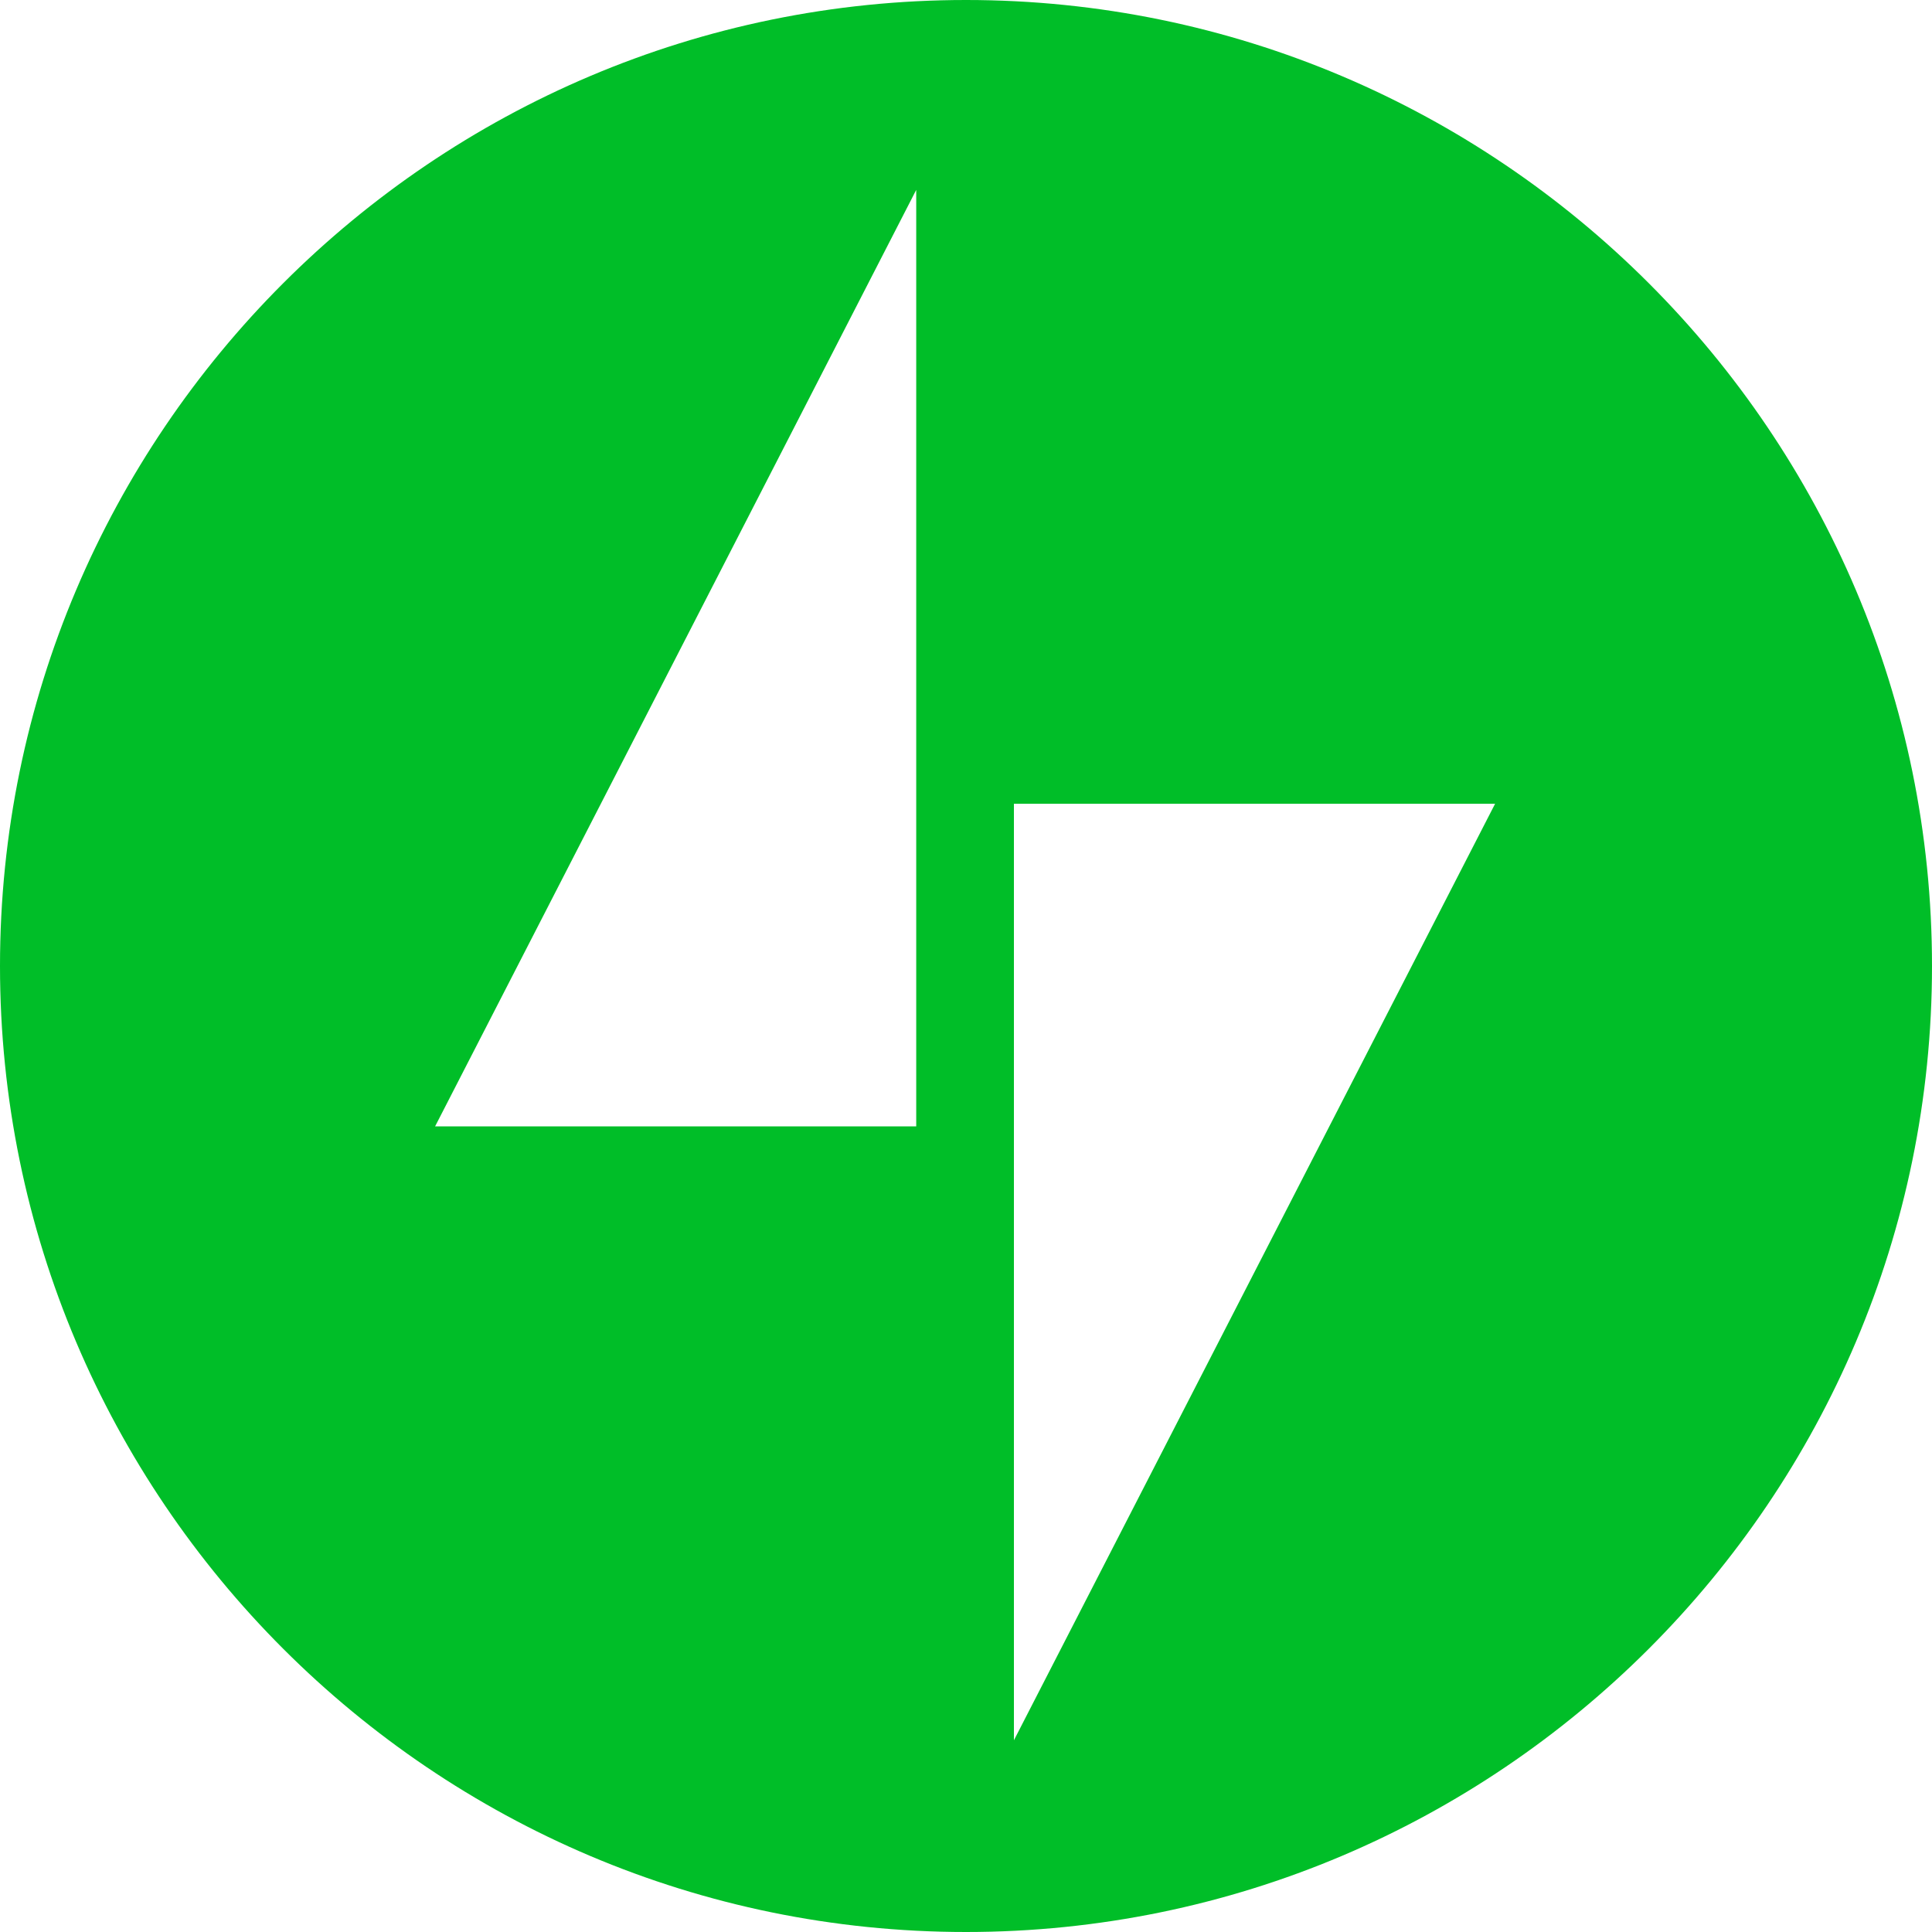
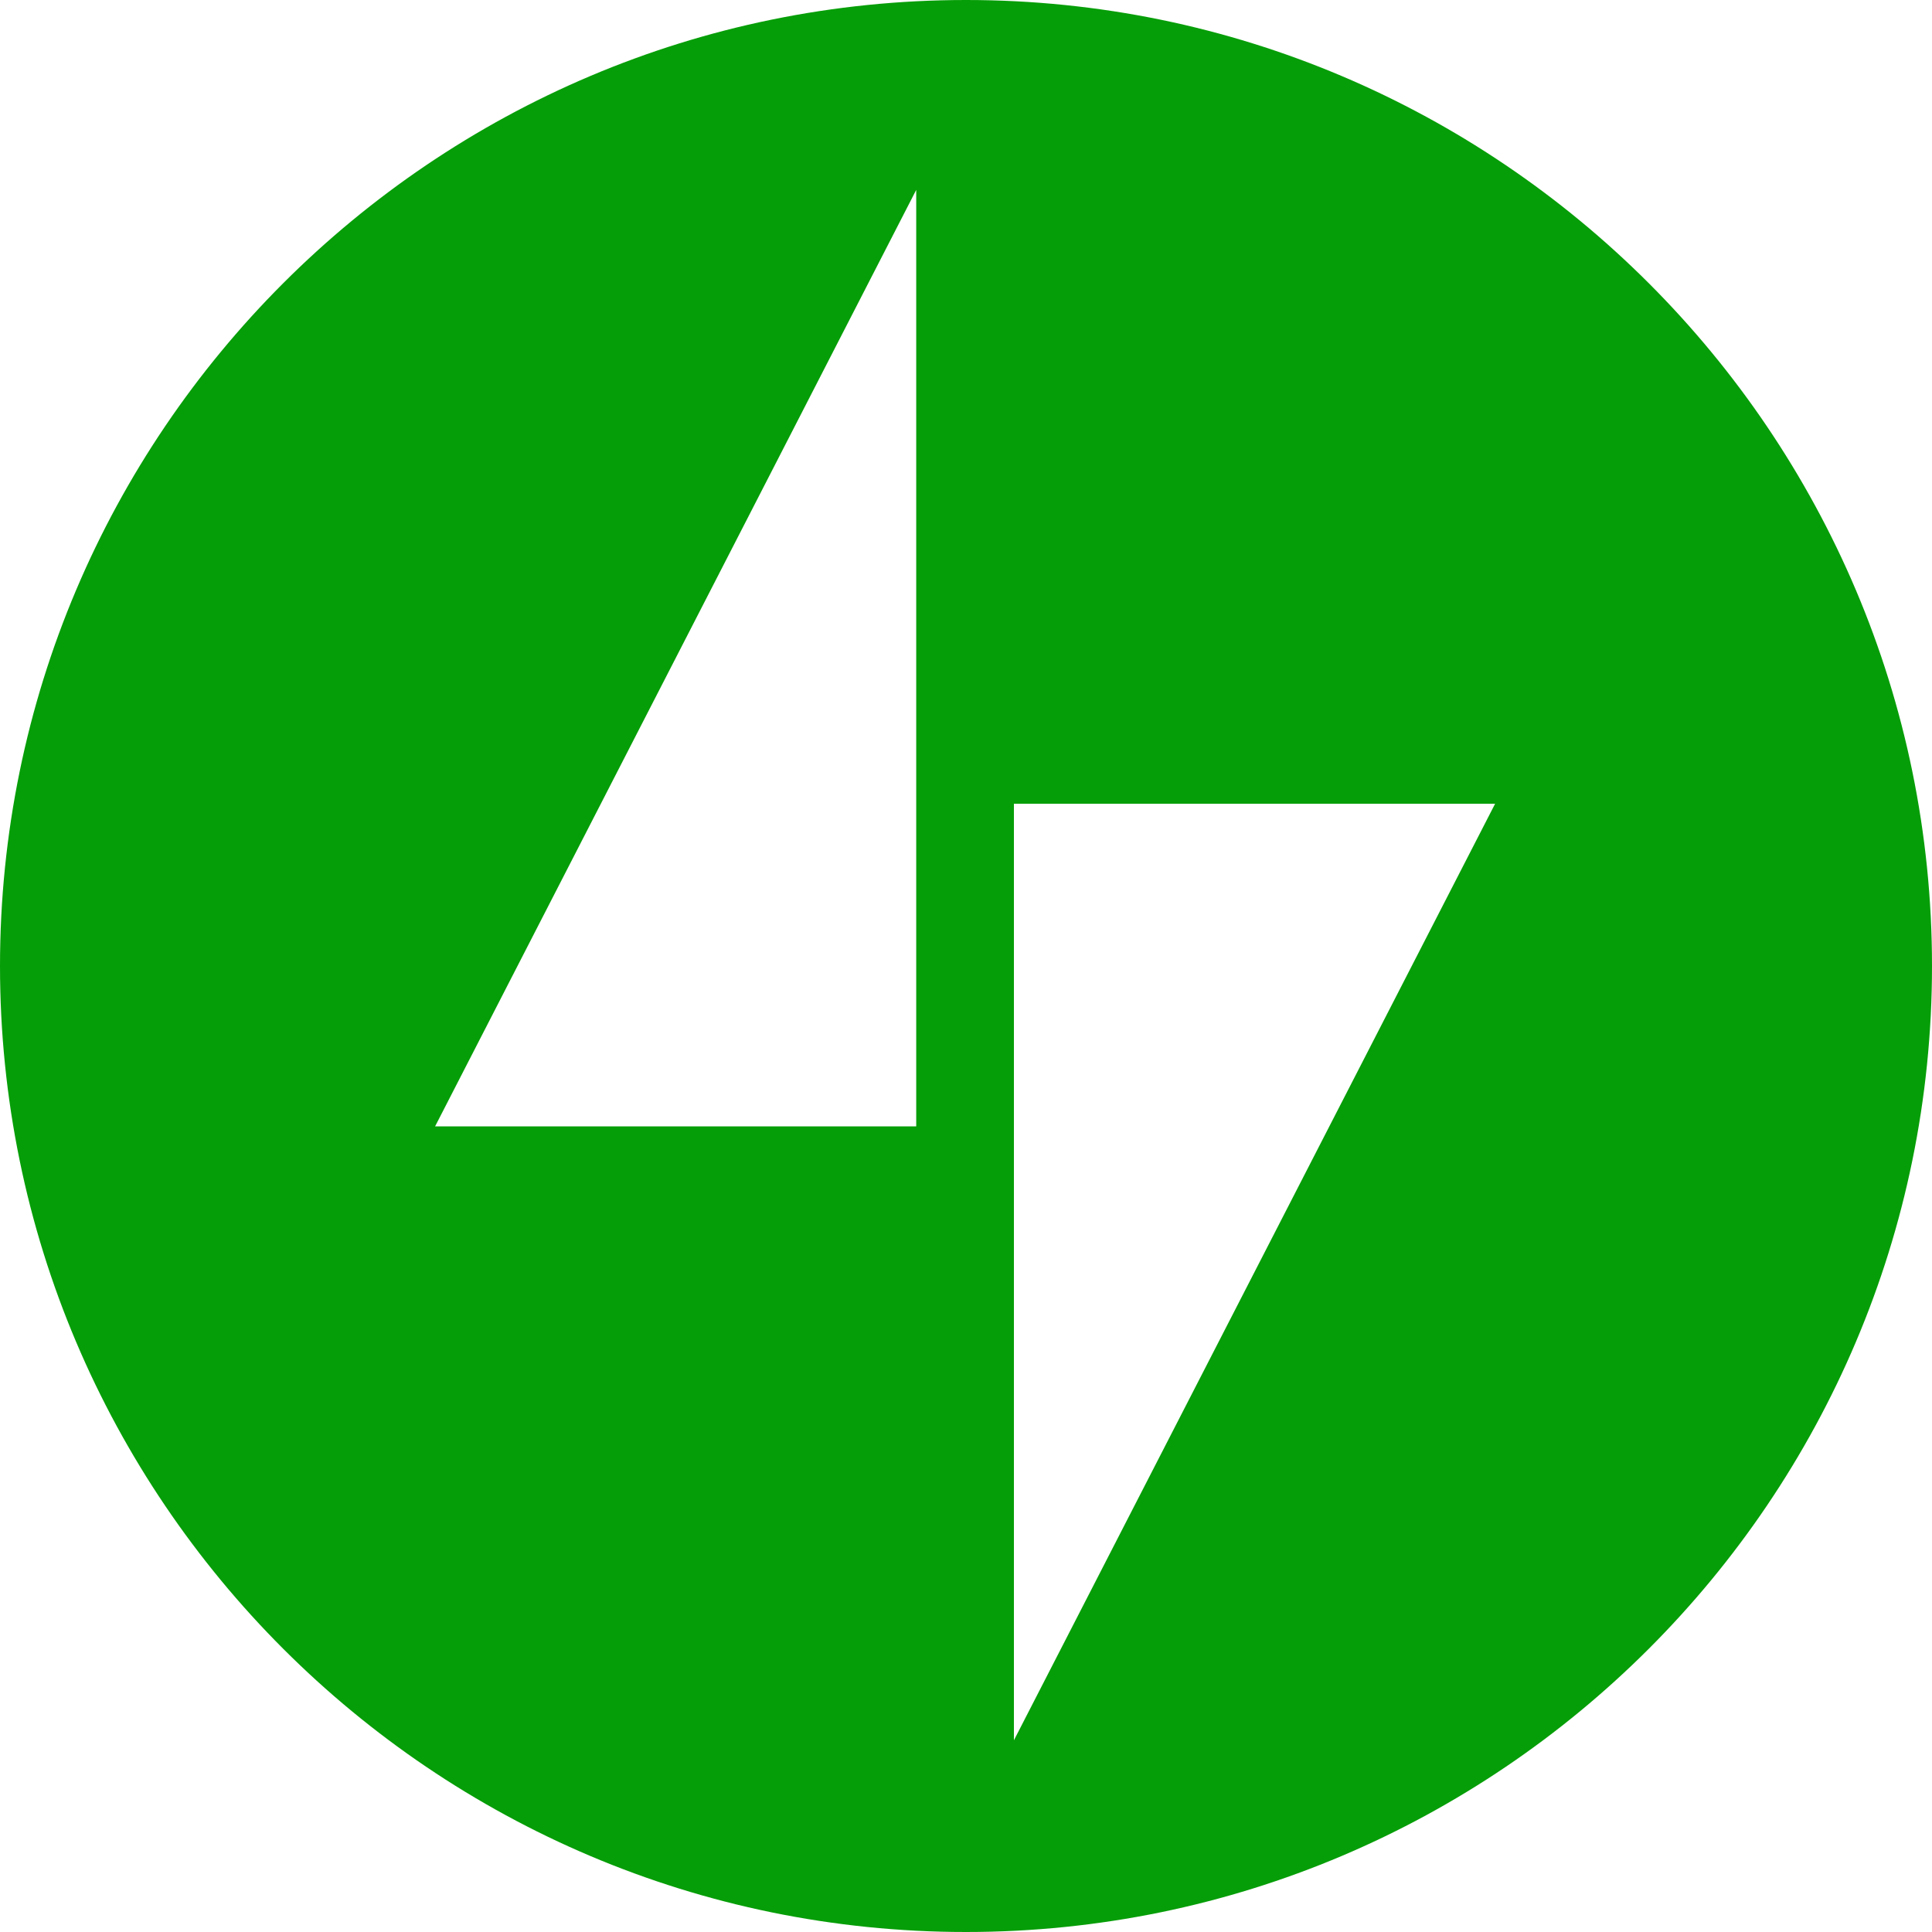
<svg xmlns="http://www.w3.org/2000/svg" width="55" height="55" viewBox="0 0 55 55" fill="none">
-   <path d="M27.5 0C12.333 0 0 12.333 0 27.5C0 42.667 12.333 55 27.5 55C42.667 55 55 42.667 55 27.5C55 12.333 42.667 0 27.5 0ZM26.083 32.066H12.386L26.083 5.406V32.066ZM28.864 49.542V22.882H42.562L28.864 49.542Z" fill="#00BE28" />
+   <path d="M27.5 0C12.333 0 0 12.333 0 27.5C0 42.667 12.333 55 27.5 55C42.667 55 55 42.667 55 27.5C55 12.333 42.667 0 27.5 0ZM26.083 32.066H12.386L26.083 5.406V32.066ZM28.864 49.542V22.882H42.562L28.864 49.542Z" fill="#069E08" />
</svg>
